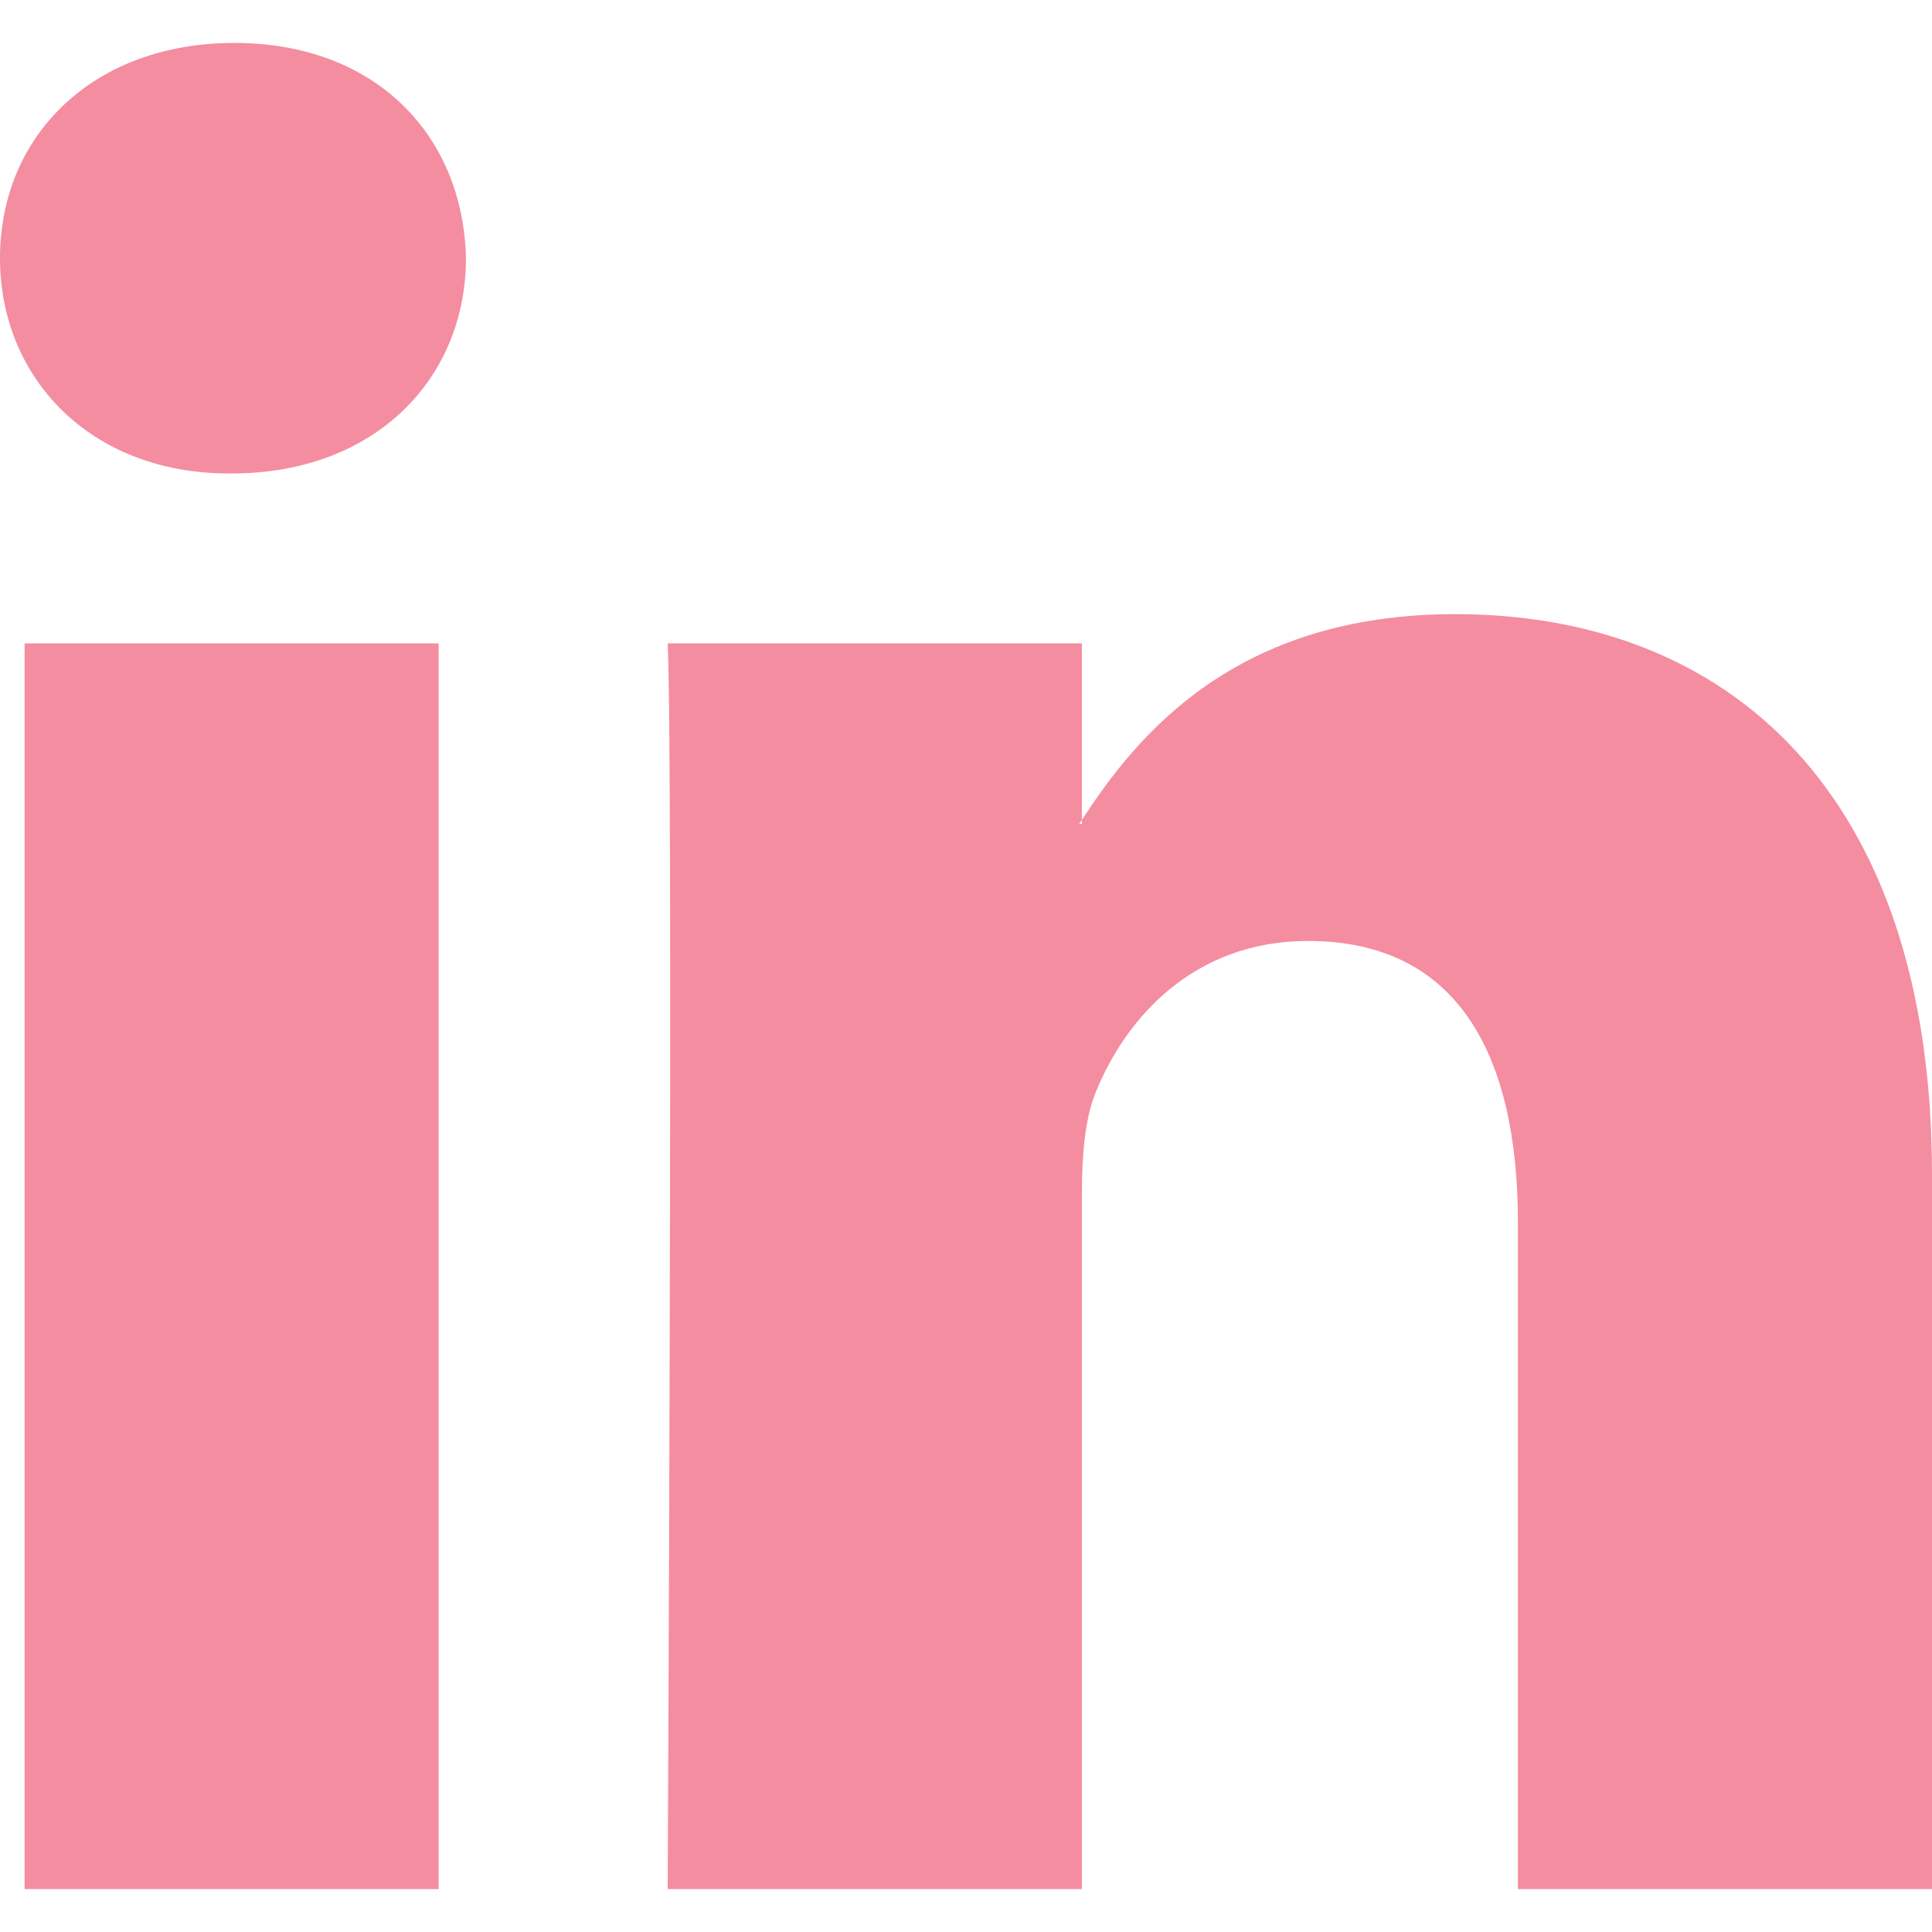
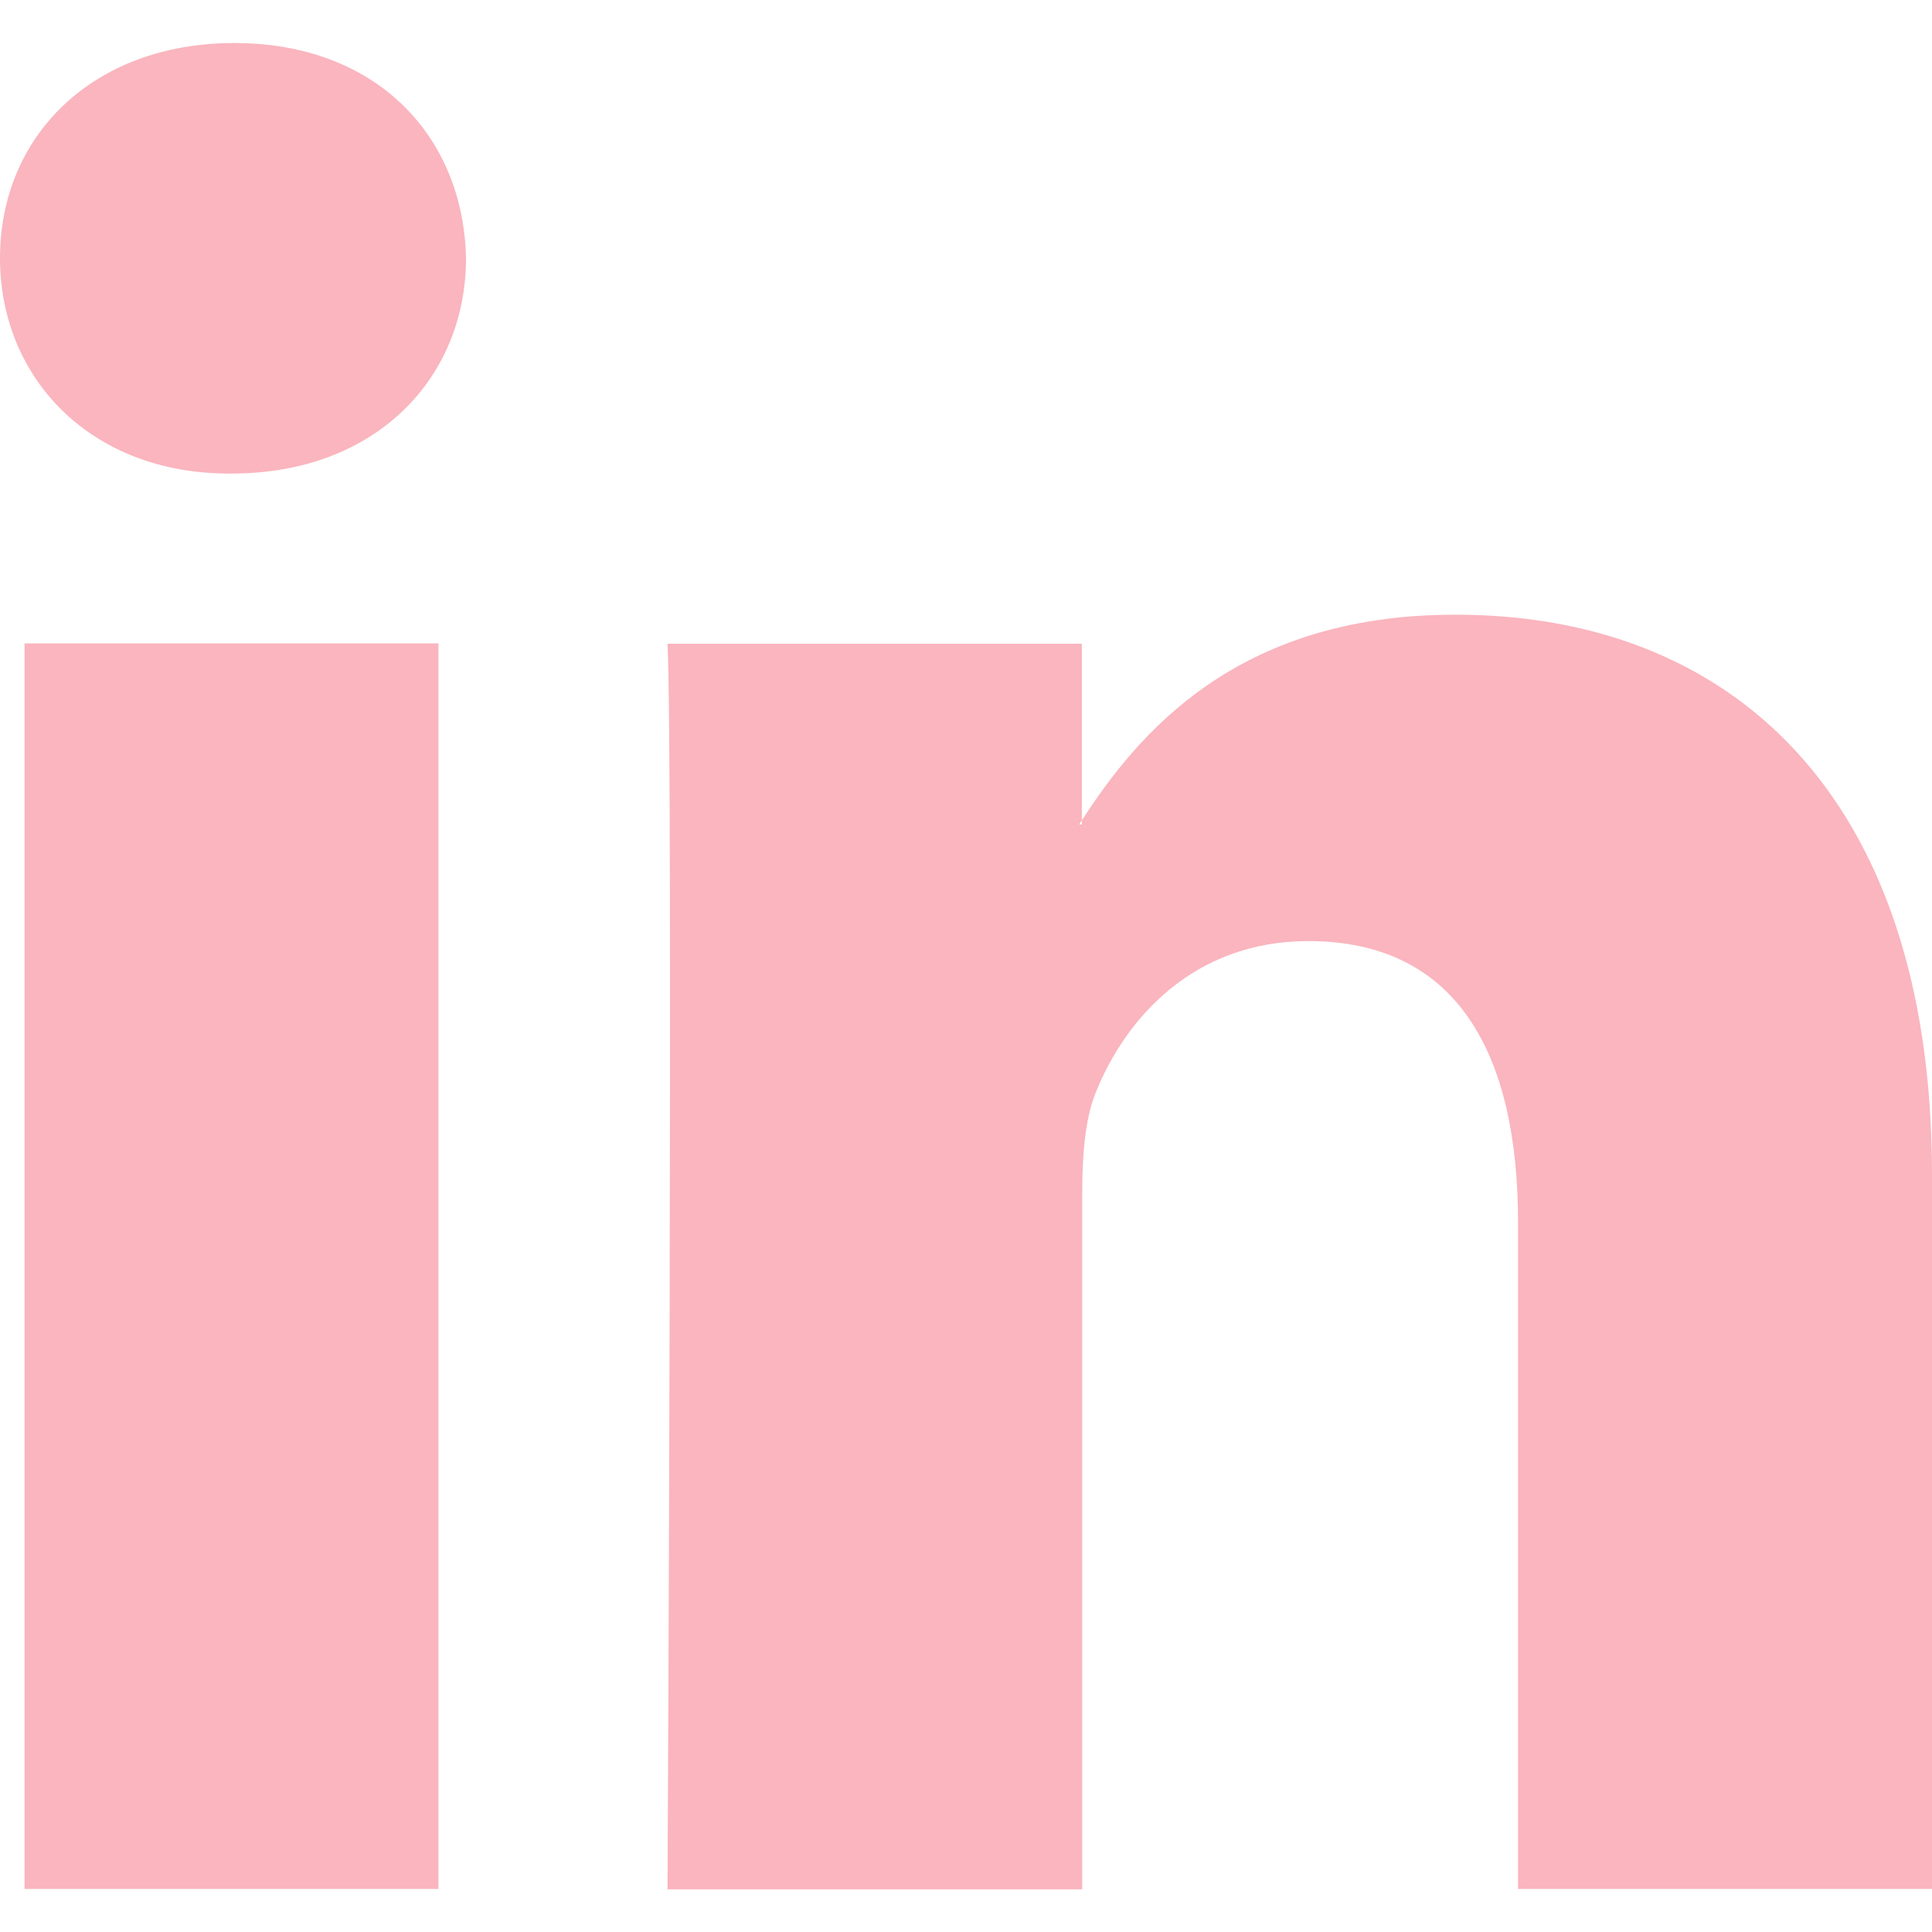
- <svg xmlns="http://www.w3.org/2000/svg" version="1.1" id="Capa_1" x="0px" y="0px" width="512px" height="512px" viewBox="0 0 430.117 430.117" style="enable-background:new 0 0 430.117 430.117;" xml:space="preserve">
+ <svg xmlns="http://www.w3.org/2000/svg" version="1.1" id="Capa_1" x="0px" y="0px" viewBox="0 0 512 512" style="enable-background:new 0 0 512 512;" xml:space="preserve">
+   <style type="text/css">
+ 	.st0{fill:#FAB5BE;}
+ </style>
  <g>
-     <path id="LinkedIn" d="M430.117,261.543V420.56h-92.188V272.193c0-37.271-13.334-62.707-46.703-62.707   c-25.473,0-40.632,17.142-47.301,33.724c-2.432,5.928-3.058,14.179-3.058,22.477V420.56h-92.219c0,0,1.242-251.285,0-277.32h92.21   v39.309c-0.187,0.294-0.43,0.611-0.606,0.896h0.606v-0.896c12.251-18.869,34.13-45.824,83.102-45.824   C384.633,136.724,430.117,176.361,430.117,261.543z M52.183,9.558C20.635,9.558,0,30.251,0,57.463   c0,26.619,20.038,47.94,50.959,47.94h0.616c32.159,0,52.159-21.317,52.159-47.94C103.128,30.251,83.734,9.558,52.183,9.558z    M5.477,420.56h92.184v-277.32H5.477V420.56z" fill="#f48da0" />
+     <path id="LinkedIn" class="st0" d="M512,311.3v189.3H402.3V324c0-44.4-15.9-74.6-55.6-74.6c-30.3,0-48.4,20.4-56.3,40.1   c-2.9,7.1-3.6,16.9-3.6,26.8v184.4H176.9c0,0,1.5-299.1,0-330.1h109.8v46.8c-0.2,0.3-0.5,0.7-0.7,1.1h0.7v-1.1   c14.6-22.5,40.6-54.5,98.9-54.5C457.9,162.8,512,209.9,512,311.3z M62.1,11.4C24.6,11.4,0,36,0,68.4c0,31.7,23.9,57.1,60.7,57.1   h0.7c38.3,0,62.1-25.4,62.1-57.1C122.8,36,99.7,11.4,62.1,11.4z M6.5,500.6h109.7V170.5H6.5V500.6z" />
  </g>
-   <g>
- </g>
-   <g>
- </g>
-   <g>
- </g>
-   <g>
- </g>
-   <g>
- </g>
-   <g>
- </g>
-   <g>
- </g>
-   <g>
- </g>
-   <g>
- </g>
-   <g>
- </g>
-   <g>
- </g>
-   <g>
- </g>
-   <g>
- </g>
-   <g>
- </g>
-   <g>
- </g>
</svg>
